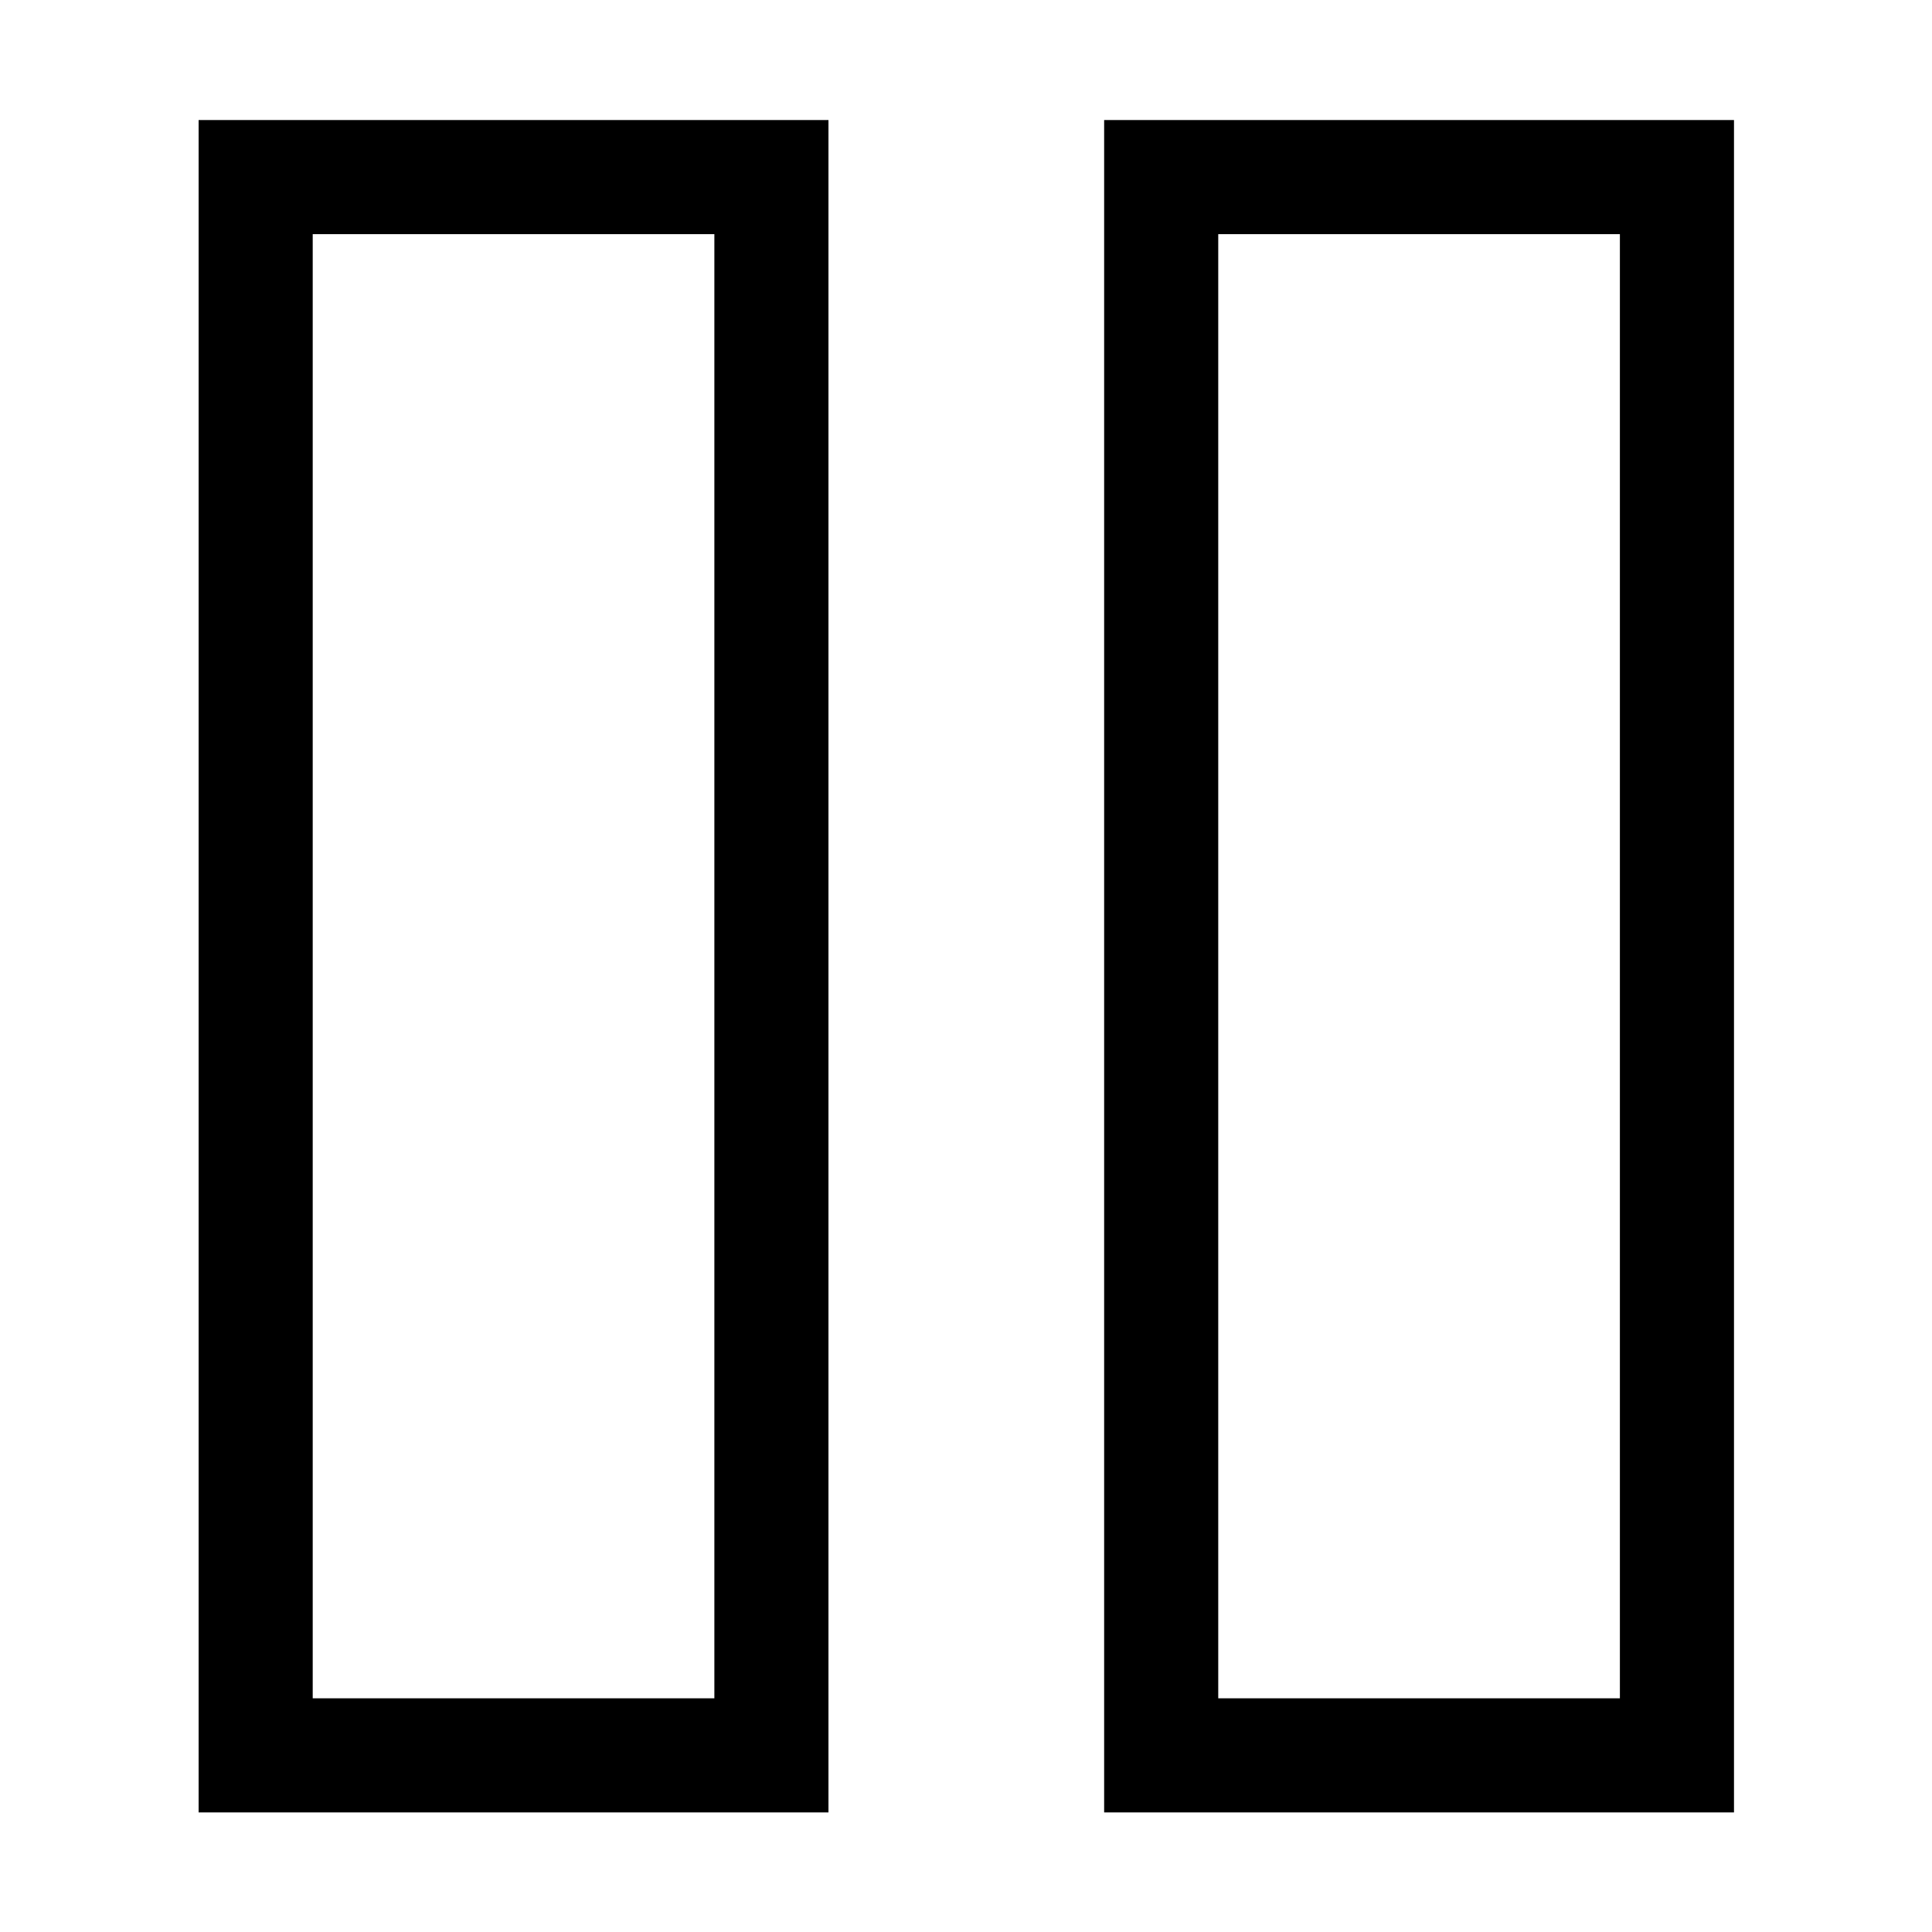
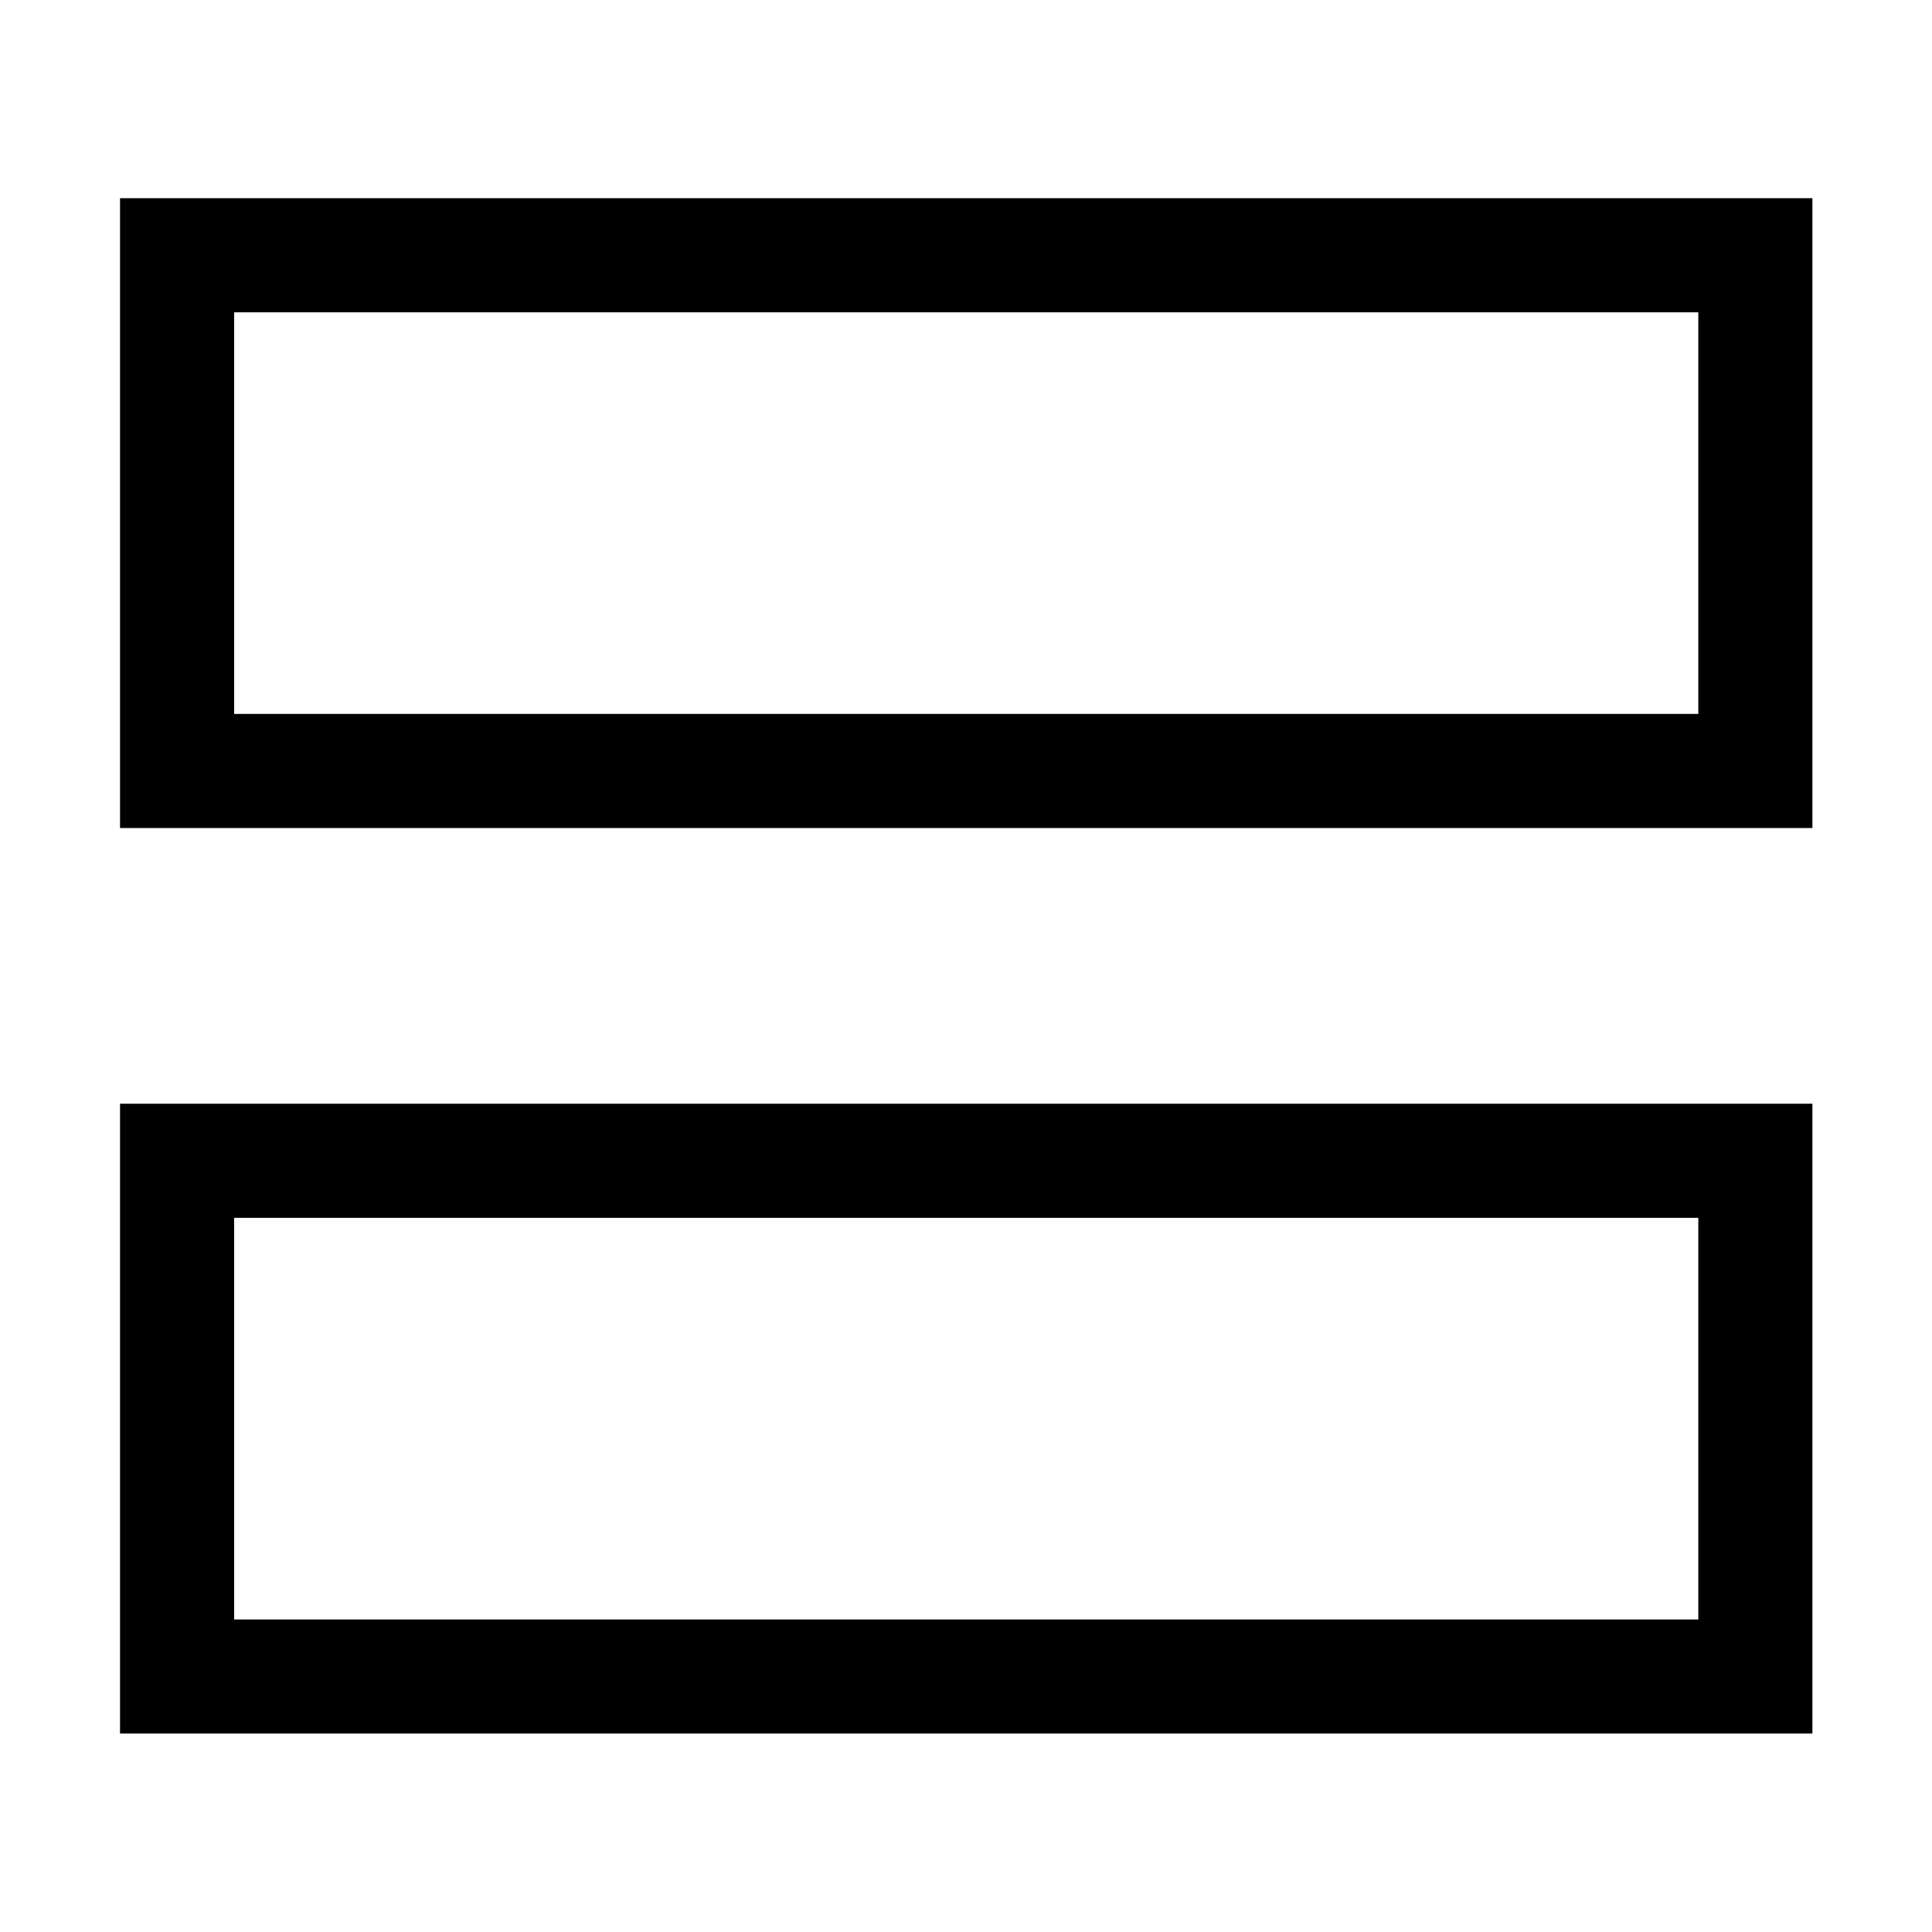
<svg xmlns="http://www.w3.org/2000/svg" width="16" height="16" viewBox="0 0 4.233 4.233" version="1.1" id="svg8">
  <defs id="defs2" />
  <g id="layer1" transform="translate(0,-292.7666)">
    <g id="g825" transform="rotate(90,2.085661,294.9143)" style="fill:none;stroke:#000000;stroke-width:0.1;stroke-miterlimit:4;stroke-dasharray:none">
      <g id="g820" transform="translate(0.02893268)">
        <g id="g828" transform="translate(0.1240321,-5.111776e-6)">
-           <g id="g819" transform="rotate(90,1.852083,294.9329)">
+           <g id="g819" transform="translate(0.09921872)">
            <rect style="opacity:1;fill:none;fill-opacity:1;stroke:#000000;stroke-width:0.25;stroke-miterlimit:4;stroke-dasharray:none" id="rect815" width="1.13" height="3.458" x="0.245" y="293.154" />
            <rect y="293.154" x="2.229" height="3.458" width="1.13" id="rect824" style="opacity:1;fill:none;fill-opacity:1;stroke:#000000;stroke-width:0.25;stroke-miterlimit:4;stroke-dasharray:none" />
          </g>
        </g>
      </g>
    </g>
  </g>
</svg>
